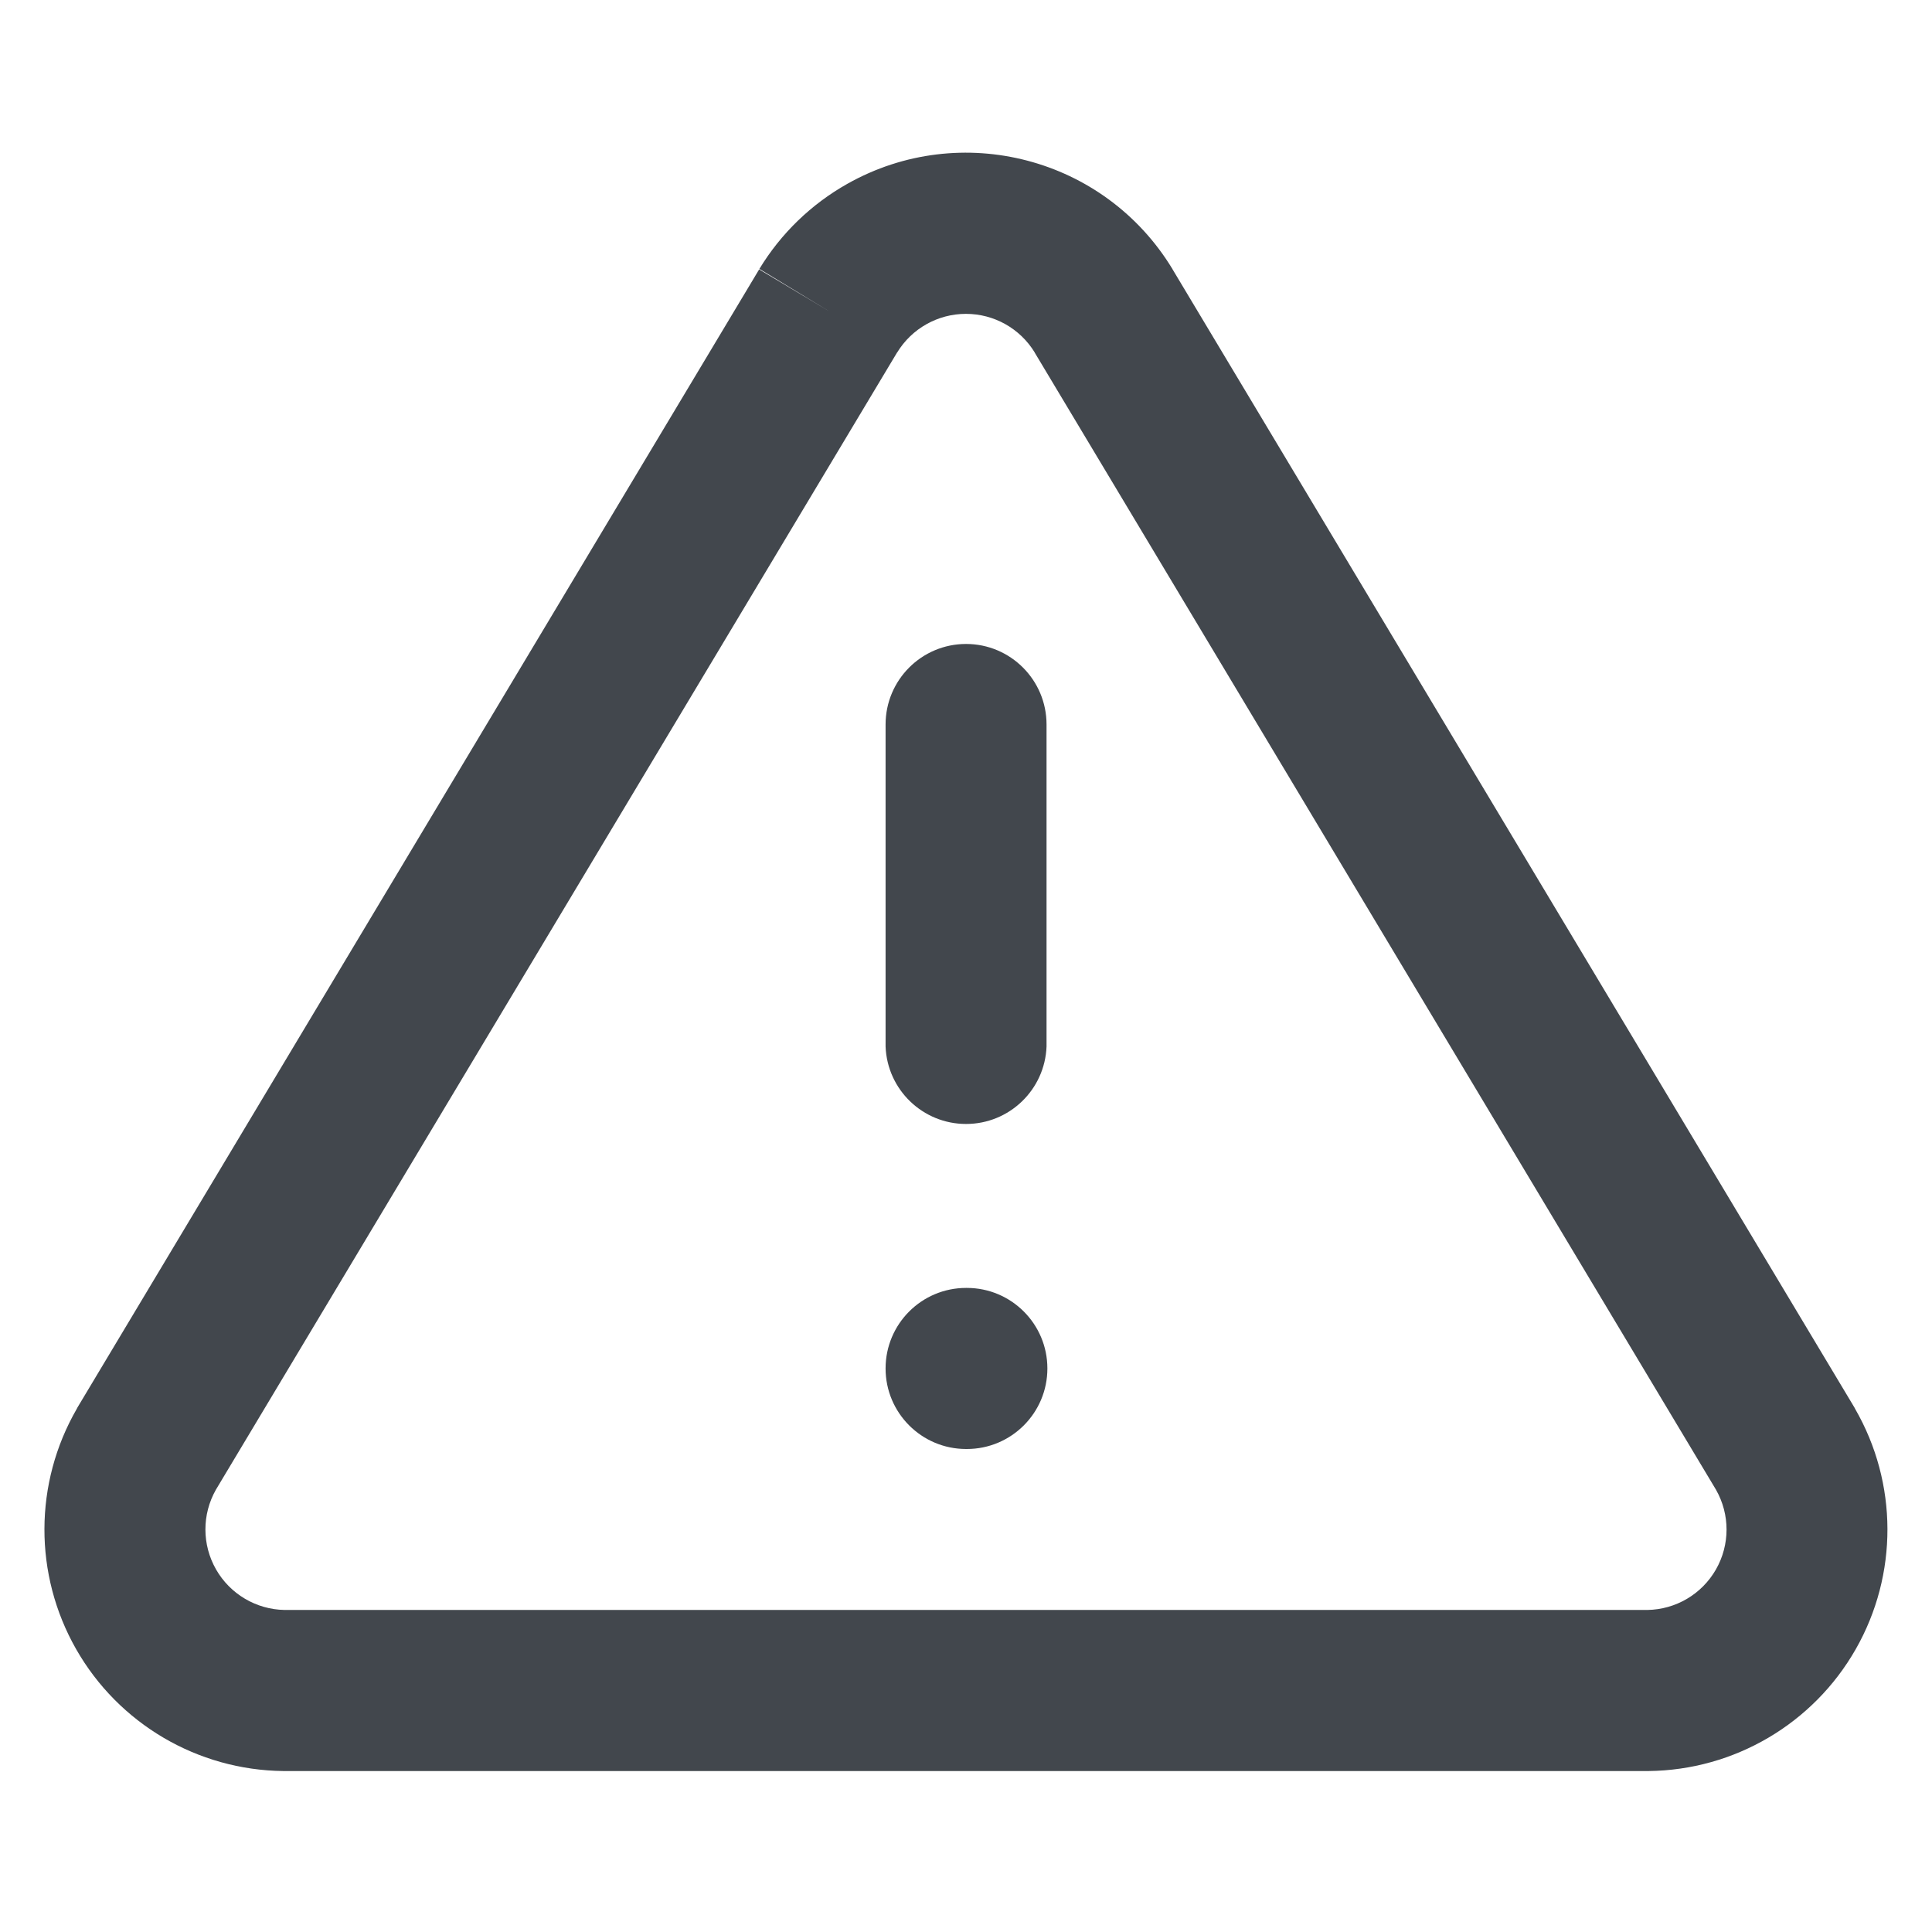
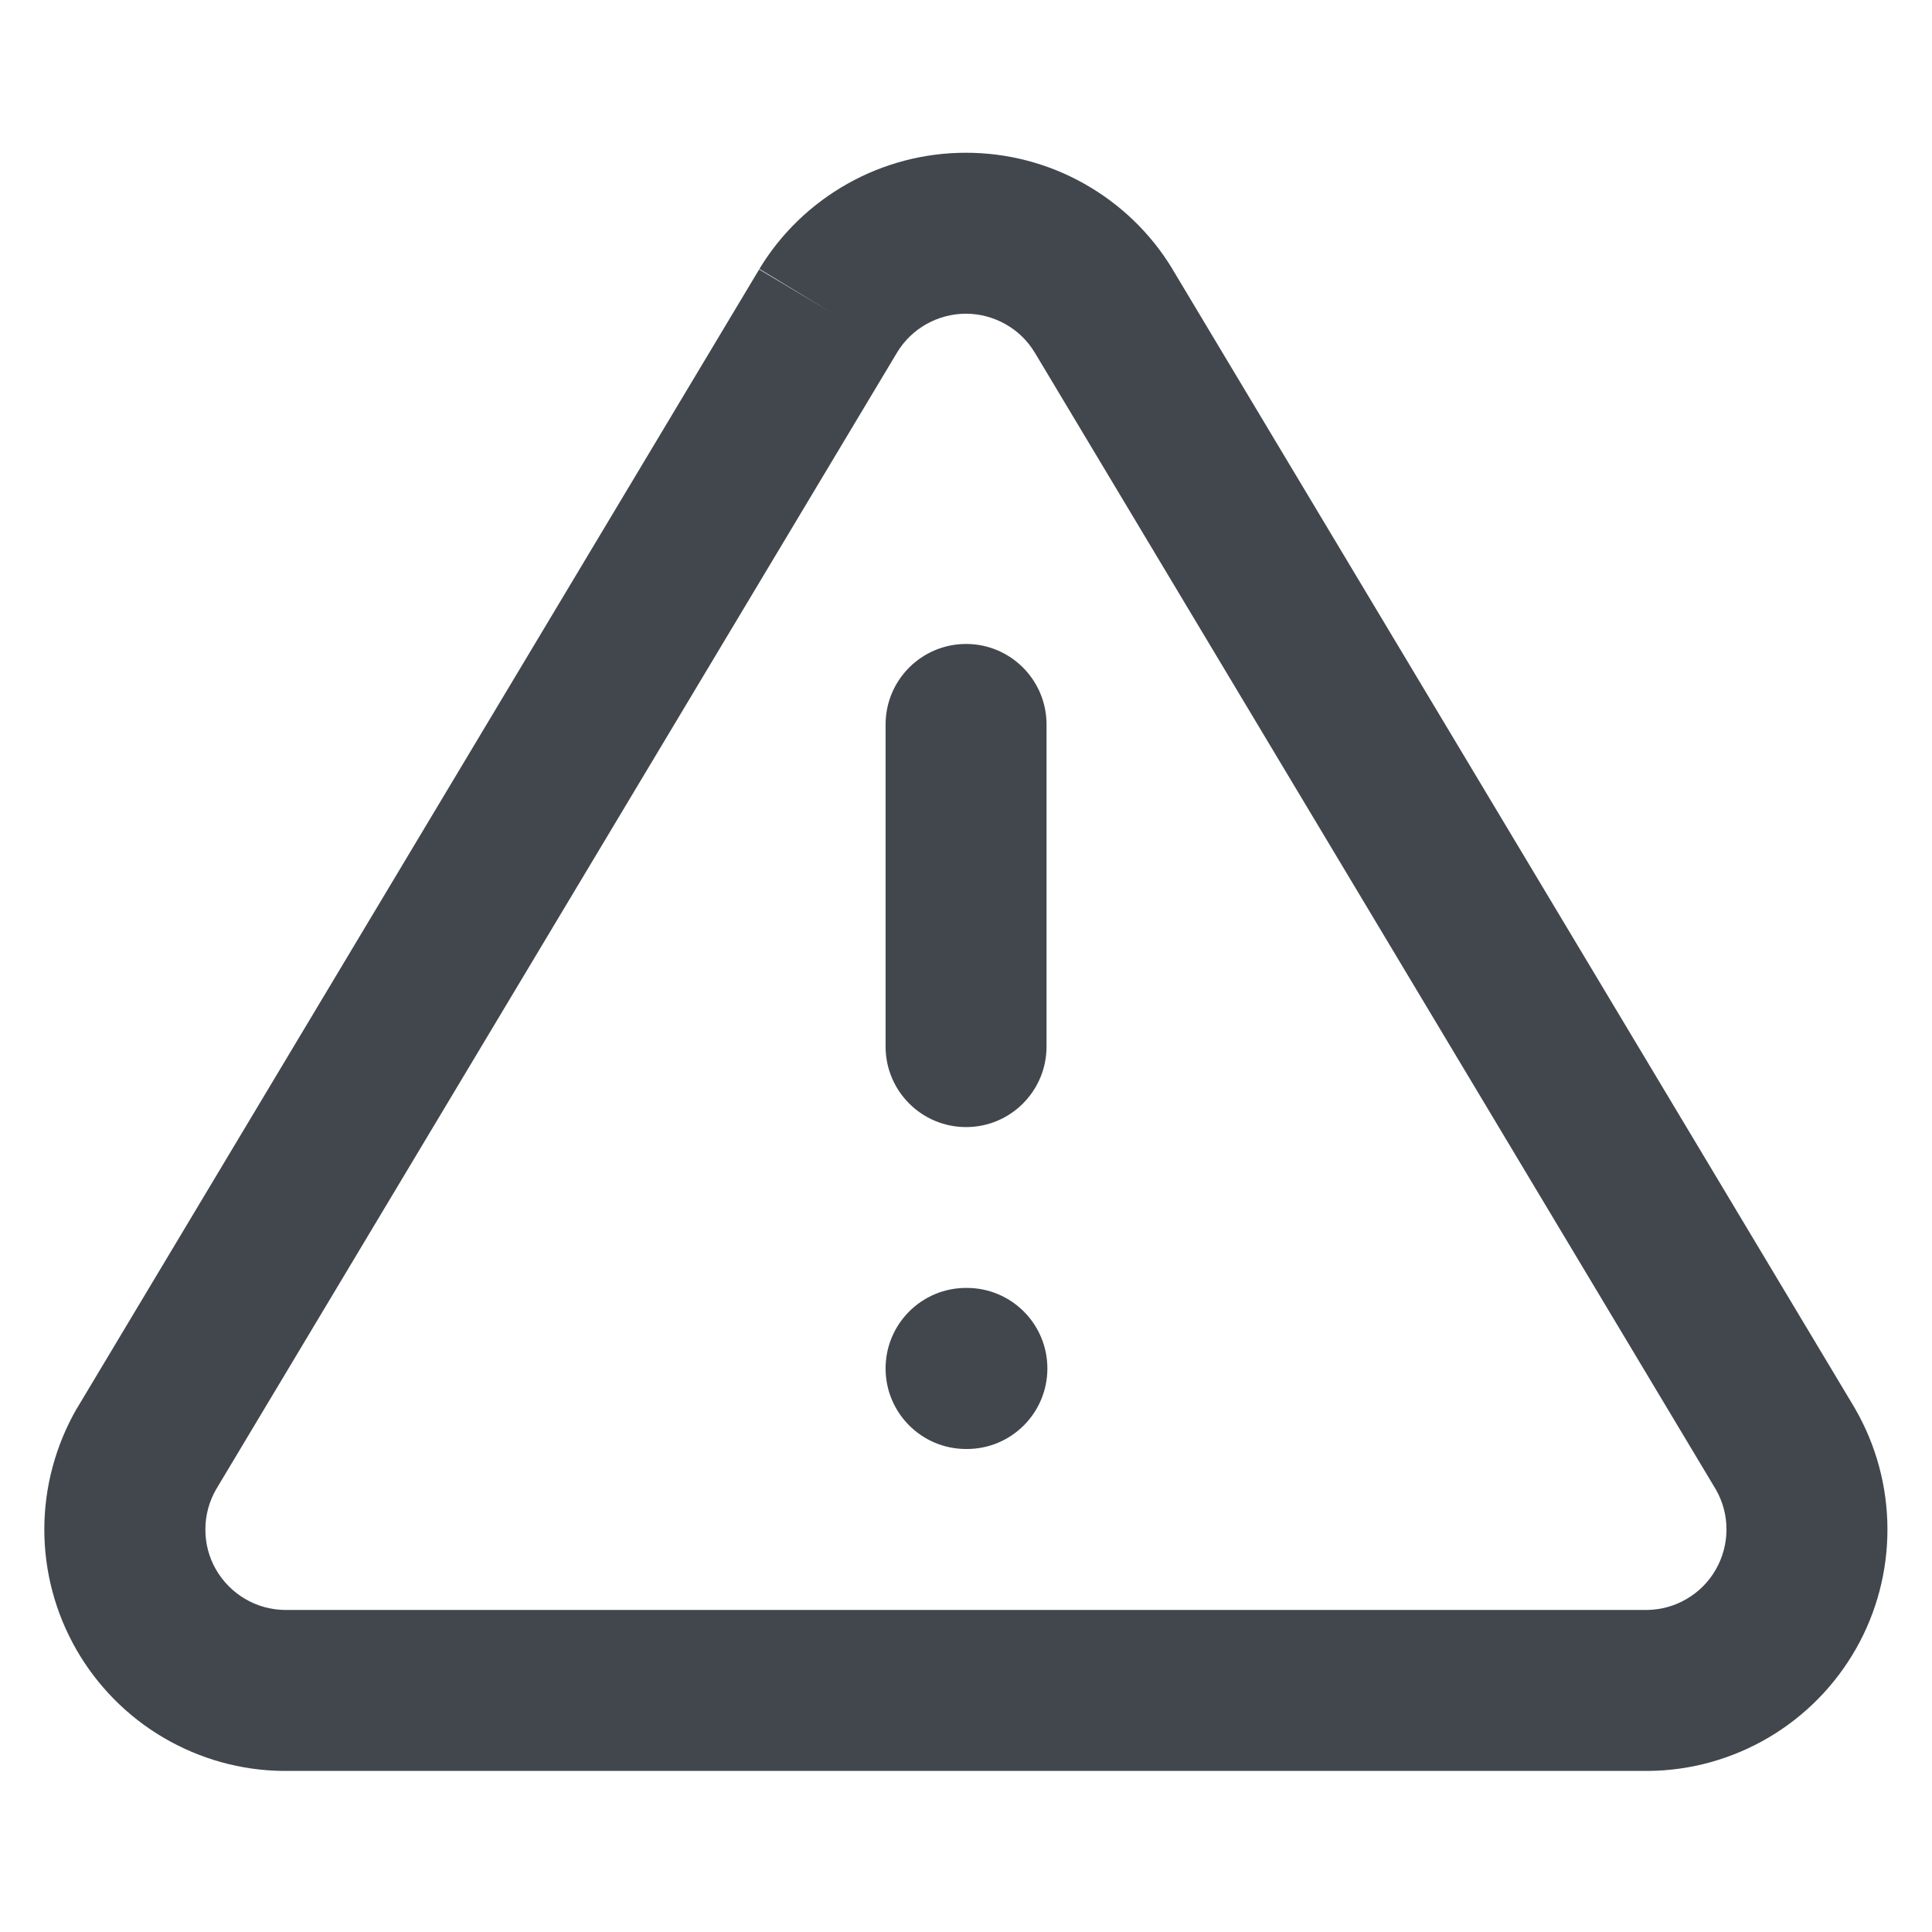
- <svg xmlns="http://www.w3.org/2000/svg" width="16" height="16" fill="none">
-   <path fill-rule="evenodd" clip-rule="evenodd" d="M7.018 1.522a2 2 0 012.691.705l.002.004 5.647 9.426.005.01a2 2 0 01-1.71 3H2.346a2 2 0 01-1.71-3l.005-.01 5.646-9.426.572.342-.57-.346a2 2 0 01.729-.705zm.412 1.396l-5.642 9.419a.667.667 0 00.569.996h11.285a.666.666 0 00.569-.996L8.569 2.92v-.001a.667.667 0 00-1.139 0z" fill="#42474D" />
-   <path fill-rule="evenodd" clip-rule="evenodd" d="M7.334 11.333c0-.368.298-.667.667-.667h.006a.667.667 0 010 1.334h-.006a.667.667 0 01-.667-.667zm.666-6c.369 0 .667.299.667.667v2.667a.667.667 0 01-1.333 0V6c0-.368.298-.667.667-.667z" fill="#42474D" />
+ <svg xmlns="http://www.w3.org/2000/svg" width="16" height="16" viewBox="0 0 16 16" fill="none">
+   <path fill-rule="evenodd" clip-rule="evenodd" d="M7.018 1.522C7.318 1.353 7.655 1.265 7.999 1.265C8.343 1.265 8.681 1.353 8.98 1.522C9.28 1.691 9.531 1.933 9.709 2.227L9.711 2.231L15.358 11.657L15.363 11.666C15.538 11.969 15.63 12.312 15.631 12.661C15.632 13.01 15.542 13.354 15.369 13.657C15.196 13.96 14.947 14.213 14.646 14.39C14.345 14.567 14.002 14.663 13.653 14.666L13.646 14.666L2.345 14.666C1.996 14.663 1.654 14.567 1.353 14.39C1.052 14.213 0.803 13.96 0.63 13.657C0.457 13.354 0.366 13.01 0.367 12.661C0.368 12.312 0.461 11.969 0.635 11.666L0.641 11.657L6.287 2.231L6.859 2.573L6.289 2.227C6.467 1.933 6.718 1.691 7.018 1.522ZM7.43 2.918L1.788 12.337C1.731 12.437 1.701 12.55 1.701 12.665C1.7 12.781 1.73 12.896 1.788 12.997C1.846 13.098 1.929 13.182 2.029 13.241C2.129 13.3 2.241 13.331 2.357 13.333H13.642C13.757 13.331 13.87 13.3 13.969 13.241C14.07 13.182 14.153 13.098 14.21 12.997C14.268 12.896 14.298 12.781 14.298 12.665C14.298 12.55 14.268 12.437 14.211 12.337L8.569 2.919C8.569 2.918 8.569 2.918 8.568 2.918C8.509 2.82 8.426 2.74 8.326 2.684C8.226 2.628 8.114 2.598 7.999 2.598C7.885 2.598 7.772 2.628 7.672 2.684C7.573 2.74 7.489 2.82 7.43 2.918Z" fill="#42474D" />
+   <path fill-rule="evenodd" clip-rule="evenodd" d="M7.334 11.333C7.334 10.965 7.632 10.666 8.001 10.666H8.007C8.376 10.666 8.674 10.965 8.674 11.333C8.674 11.701 8.376 12 8.007 12H8.001C7.632 12 7.334 11.701 7.334 11.333Z" fill="#42474D" />
+   <path fill-rule="evenodd" clip-rule="evenodd" d="M8.001 5.333C8.369 5.333 8.667 5.632 8.667 6V8.667C8.667 9.035 8.369 9.334 8.001 9.334C7.632 9.334 7.334 9.035 7.334 8.667V6C7.334 5.632 7.632 5.333 8.001 5.333Z" fill="#42474D" />
</svg>
